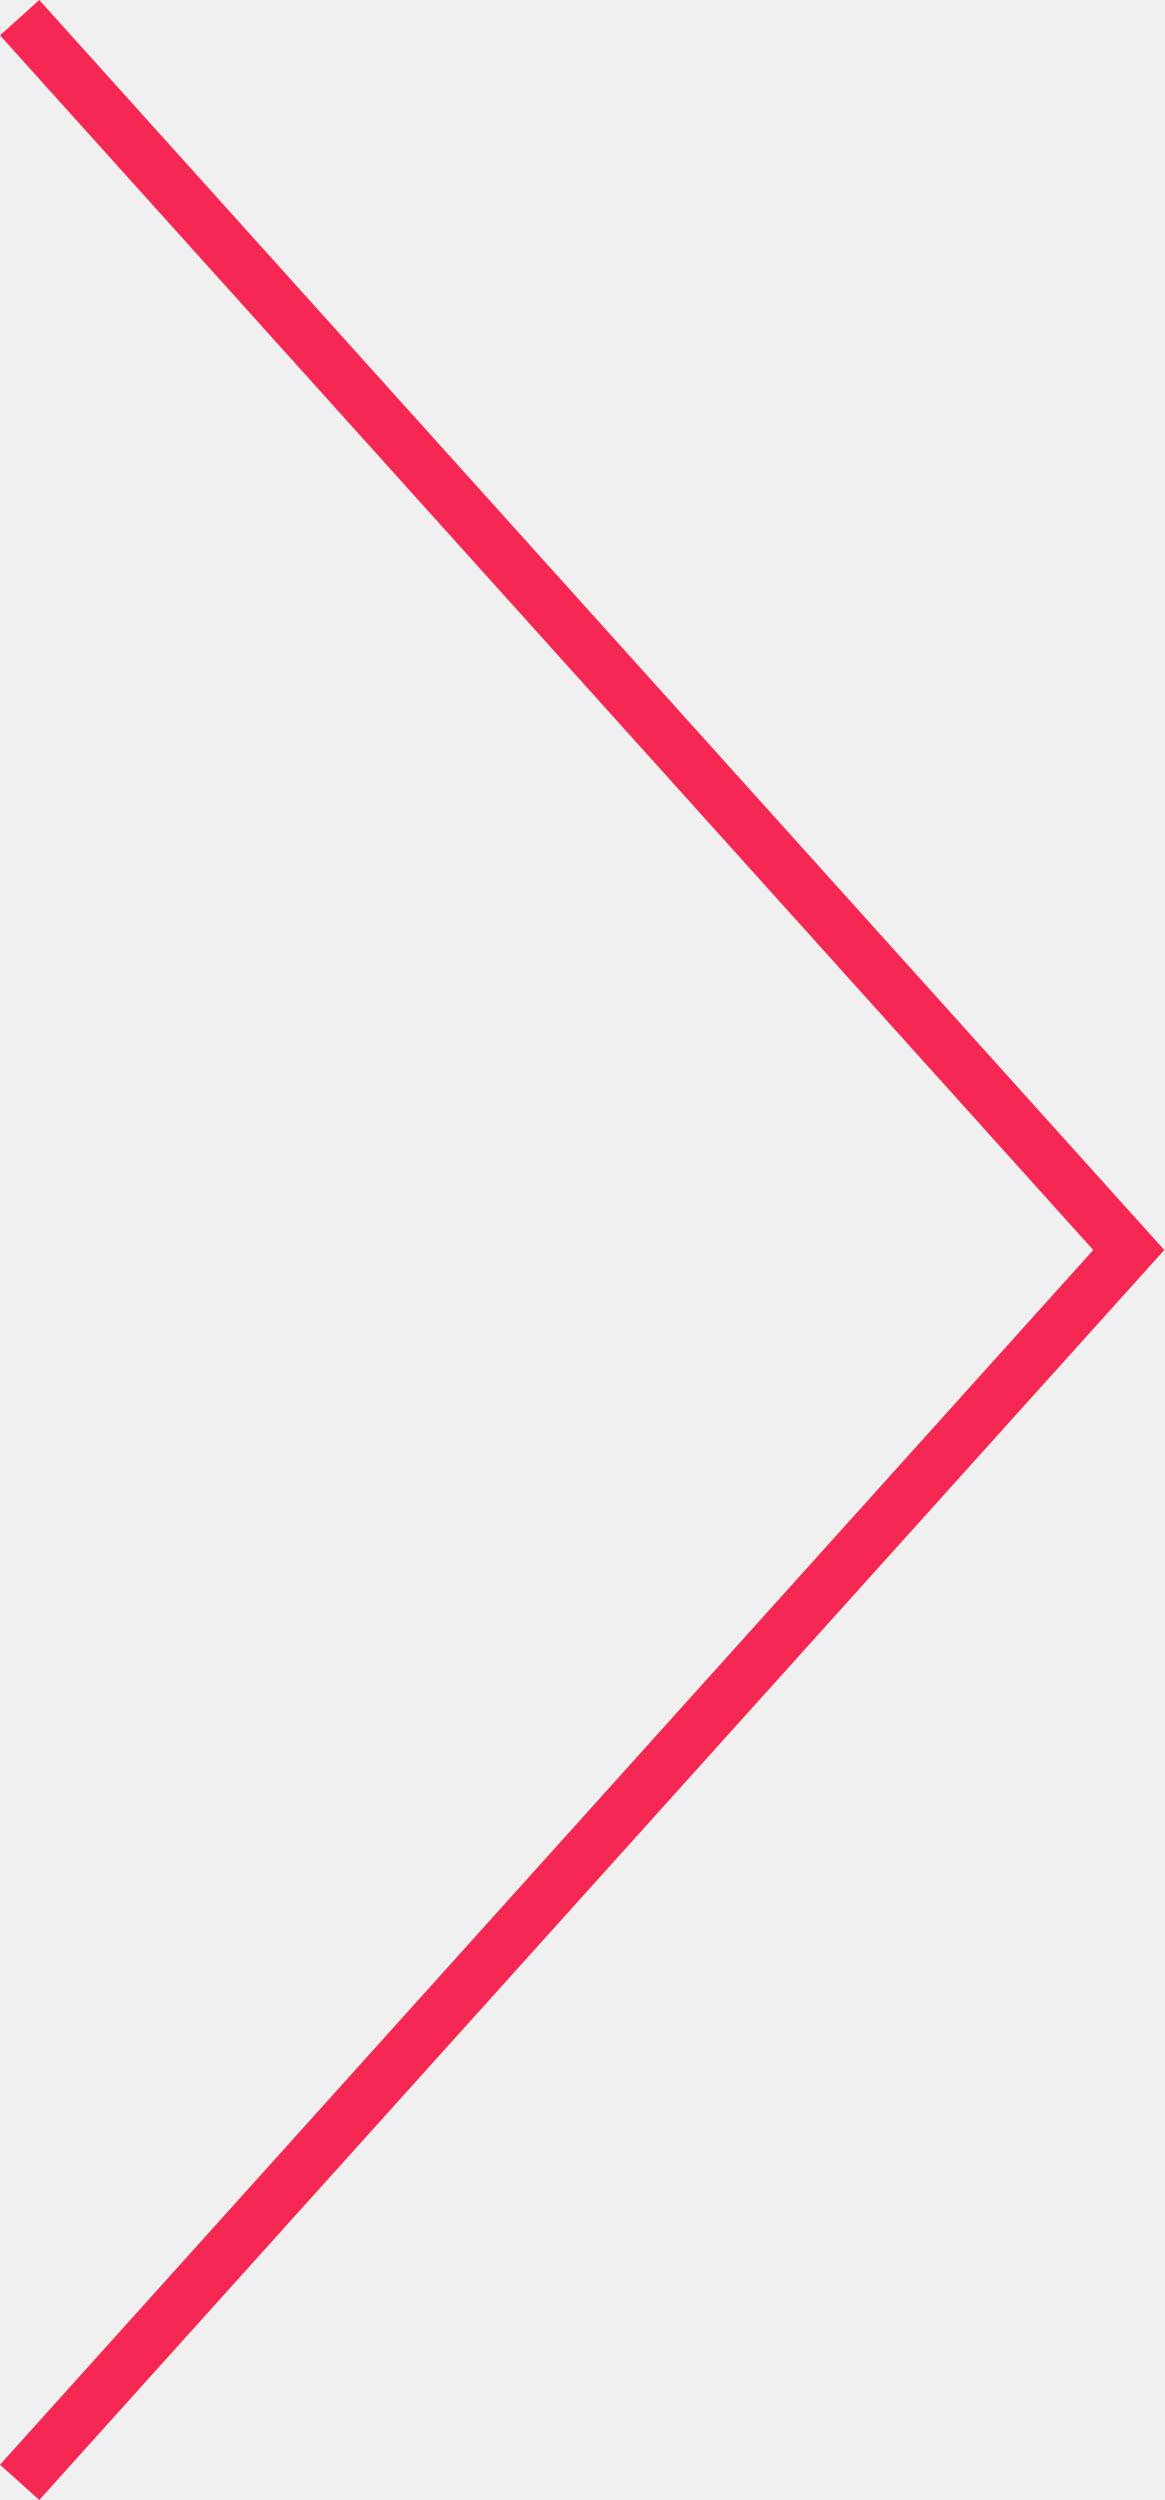
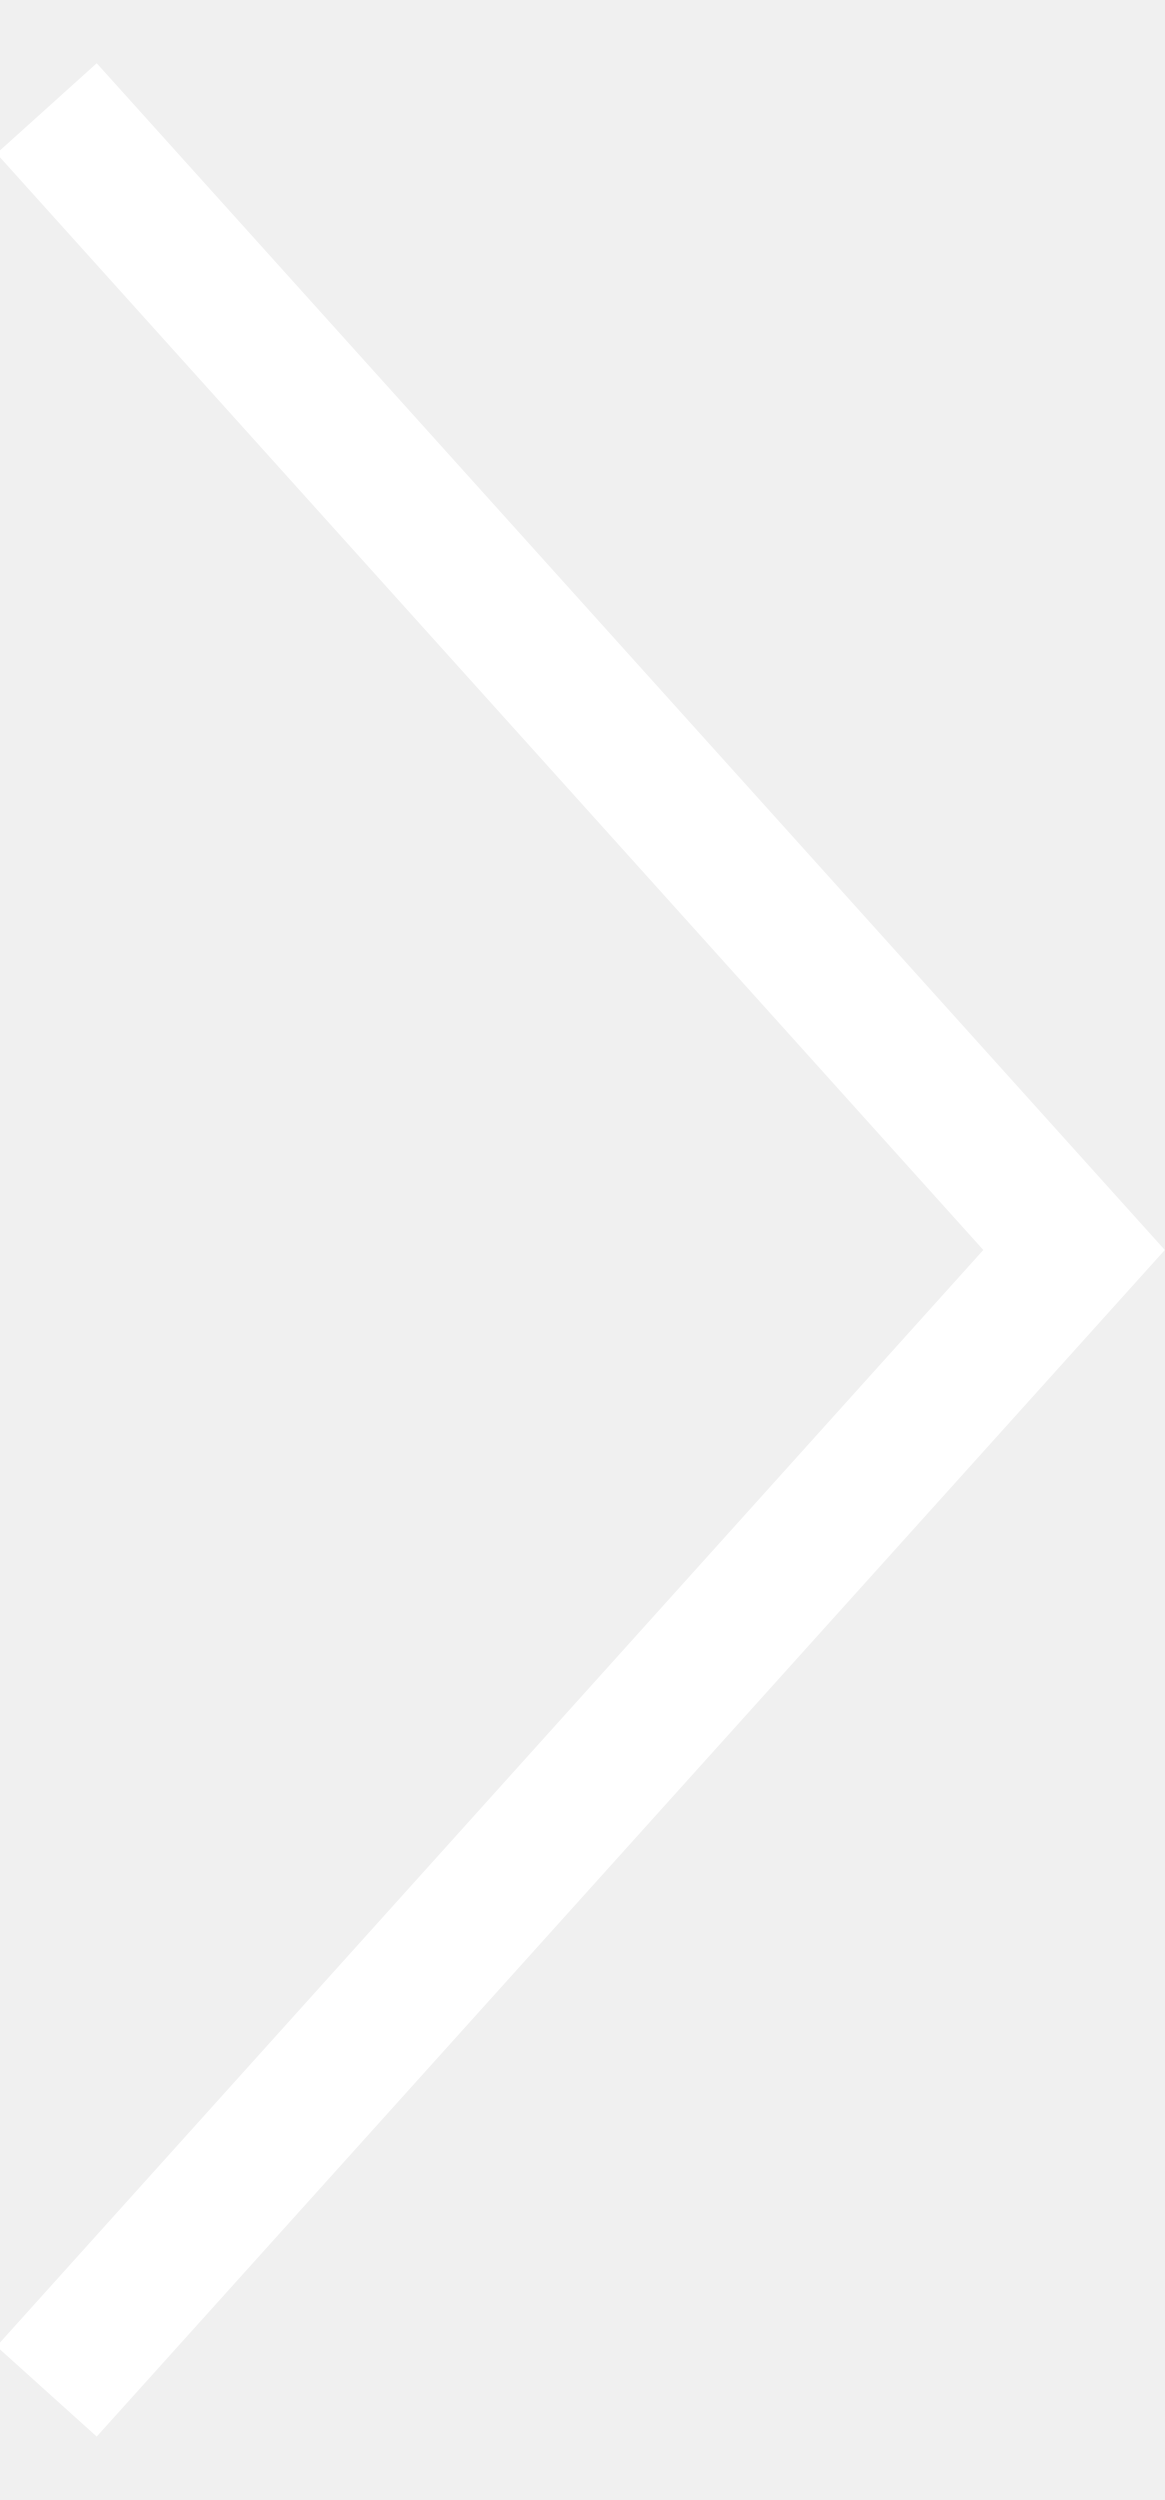
- <svg xmlns="http://www.w3.org/2000/svg" version="1.1" id="Layer_1" x="0px" y="0px" width="42px" height="90.184px" viewBox="1.044 2.243 42 90.184" enable-background="new 1.044 2.243 42 90.184" xml:space="preserve">
-   <path fill="#F52853" d="M40.481,47.335L1.044,3.518L2.46,2.243l40.584,45.092L2.46,92.427l-1.416-1.274L40.481,47.335z" />
+ <svg xmlns="http://www.w3.org/2000/svg" version="1.1" id="Layer_1" x="0px" y="0px" width="20px" height="42.945px" viewBox="11 23.62 20 42.945" enable-background="new 11 23.62 20 42.945" xml:space="preserve">
+   <path fill="#FFFFFF" stroke="#FFFFFF" stroke-width="1.5" stroke-miterlimit="10" d="M12,26.312l0.606-0.546L30,45.092  L12.606,64.416L12,63.87l16.9-18.778L12,26.312z" />
</svg>
